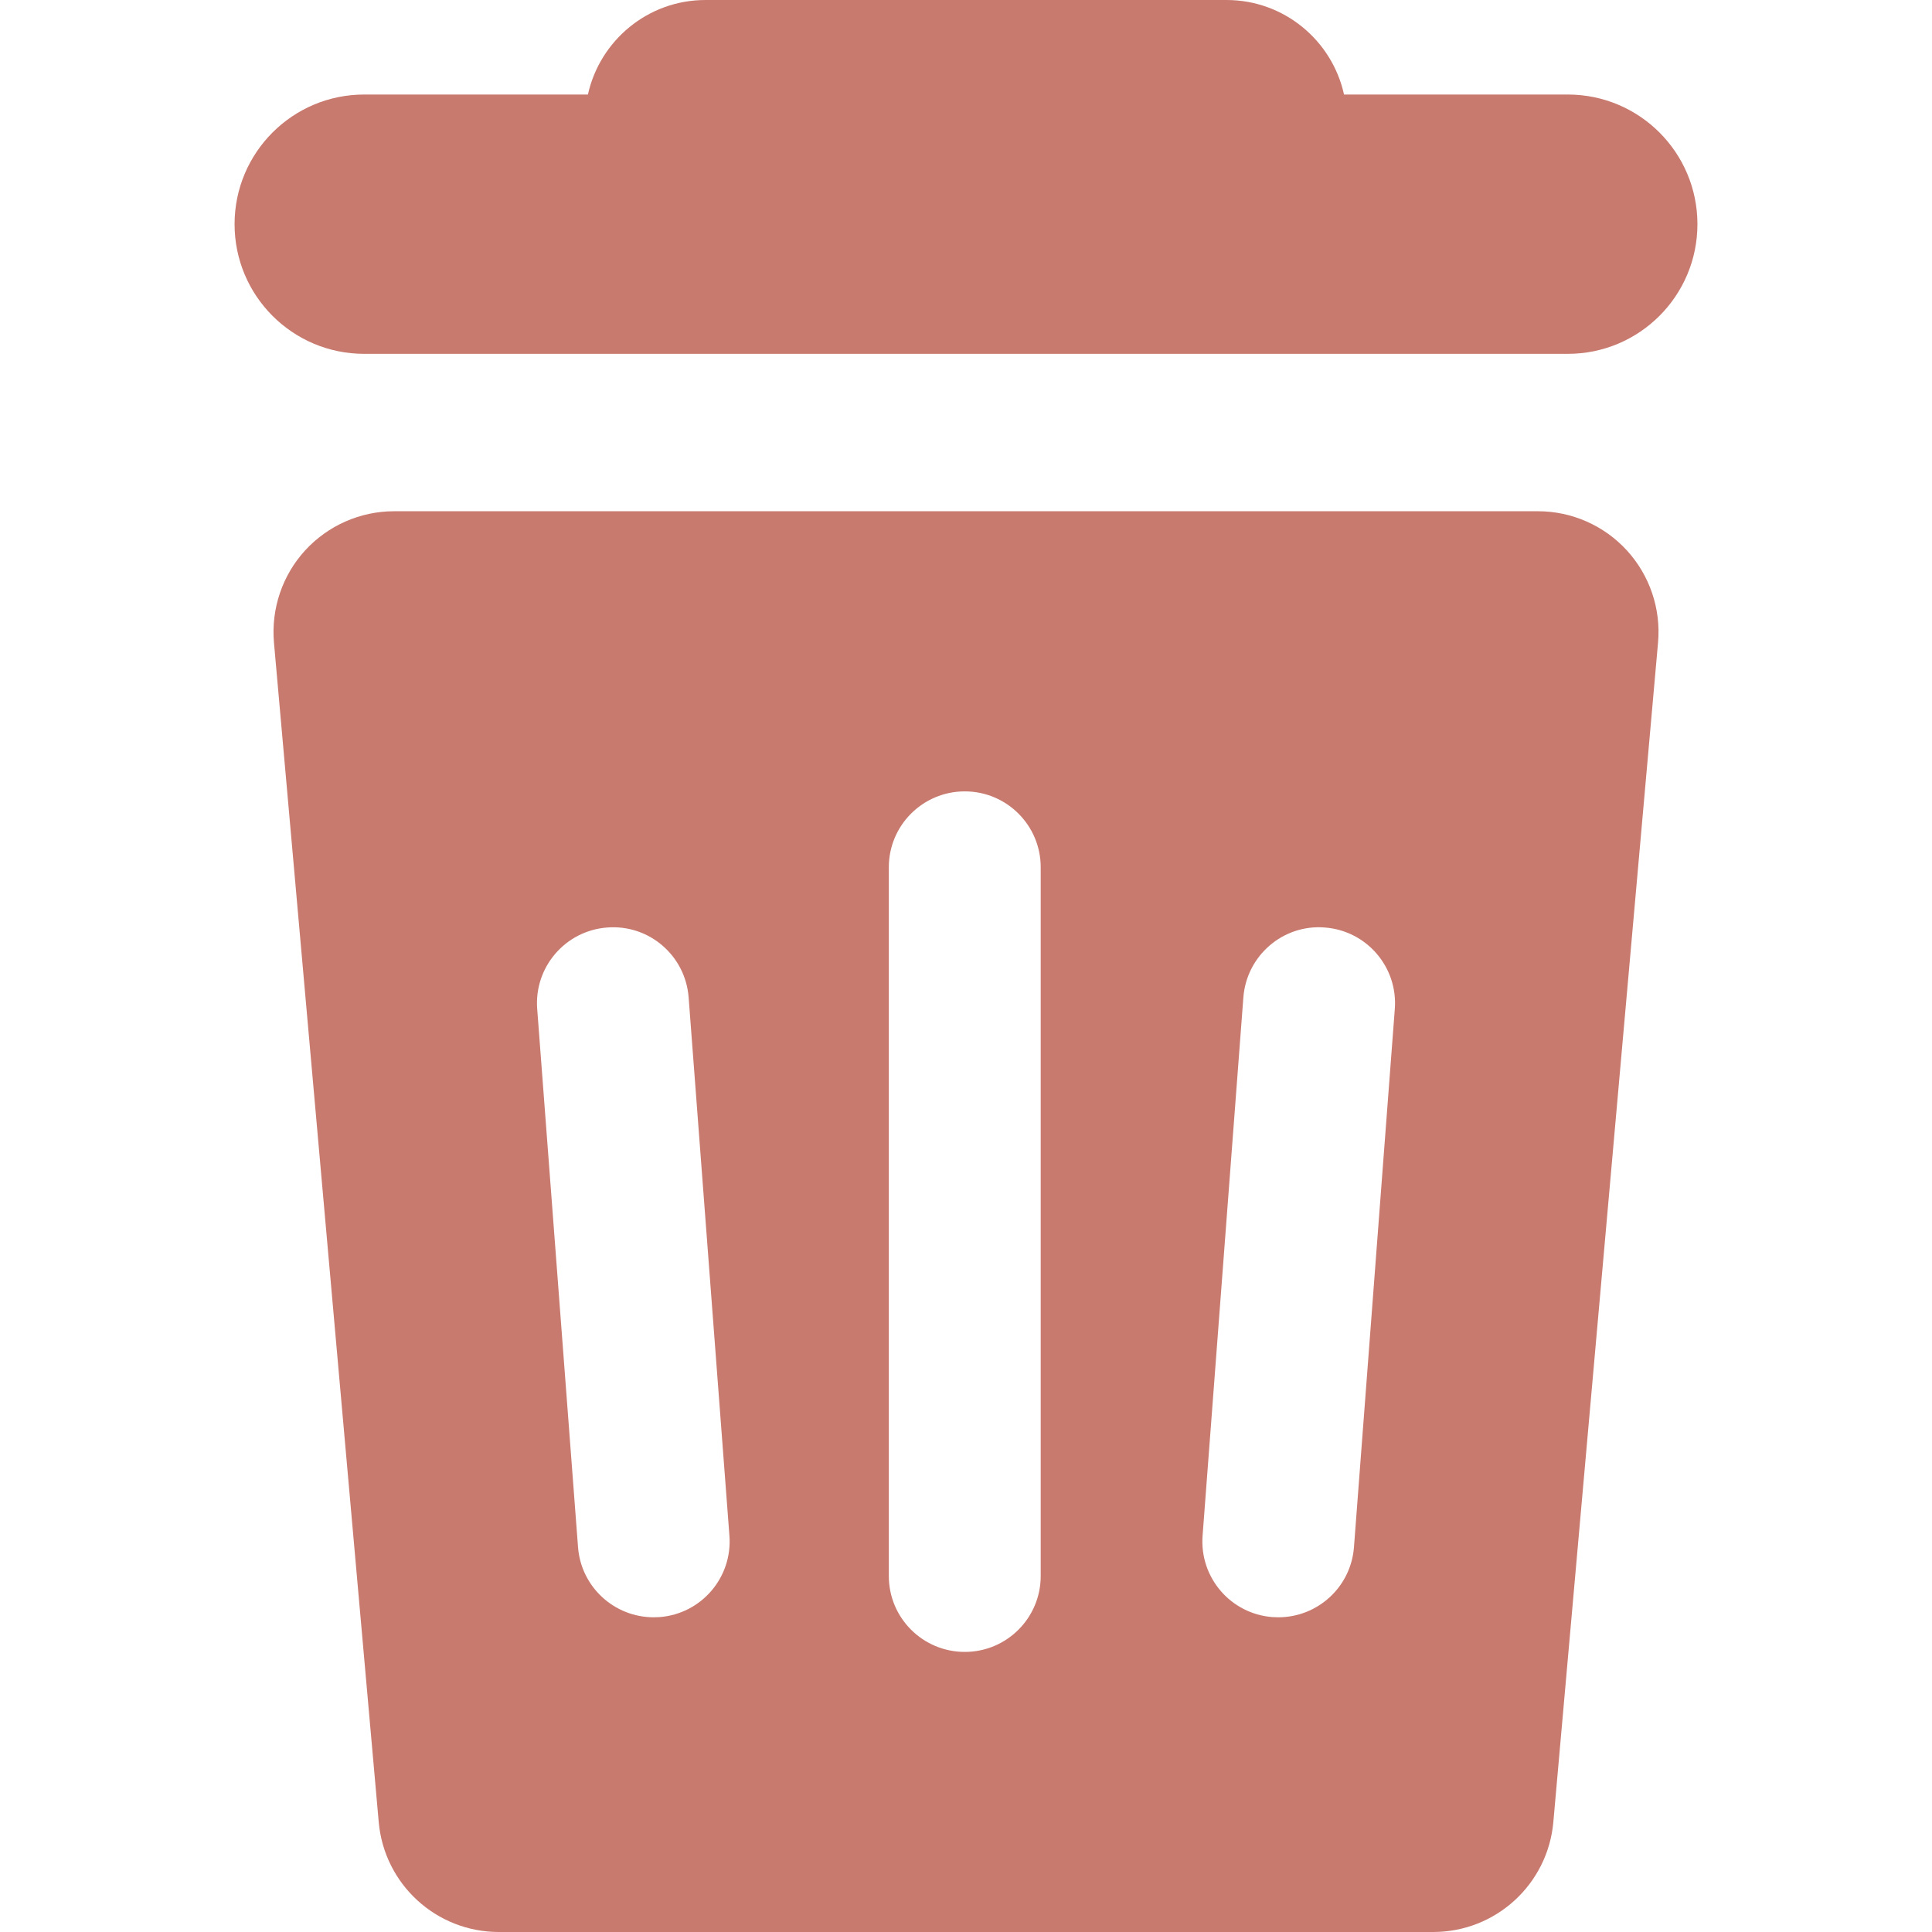
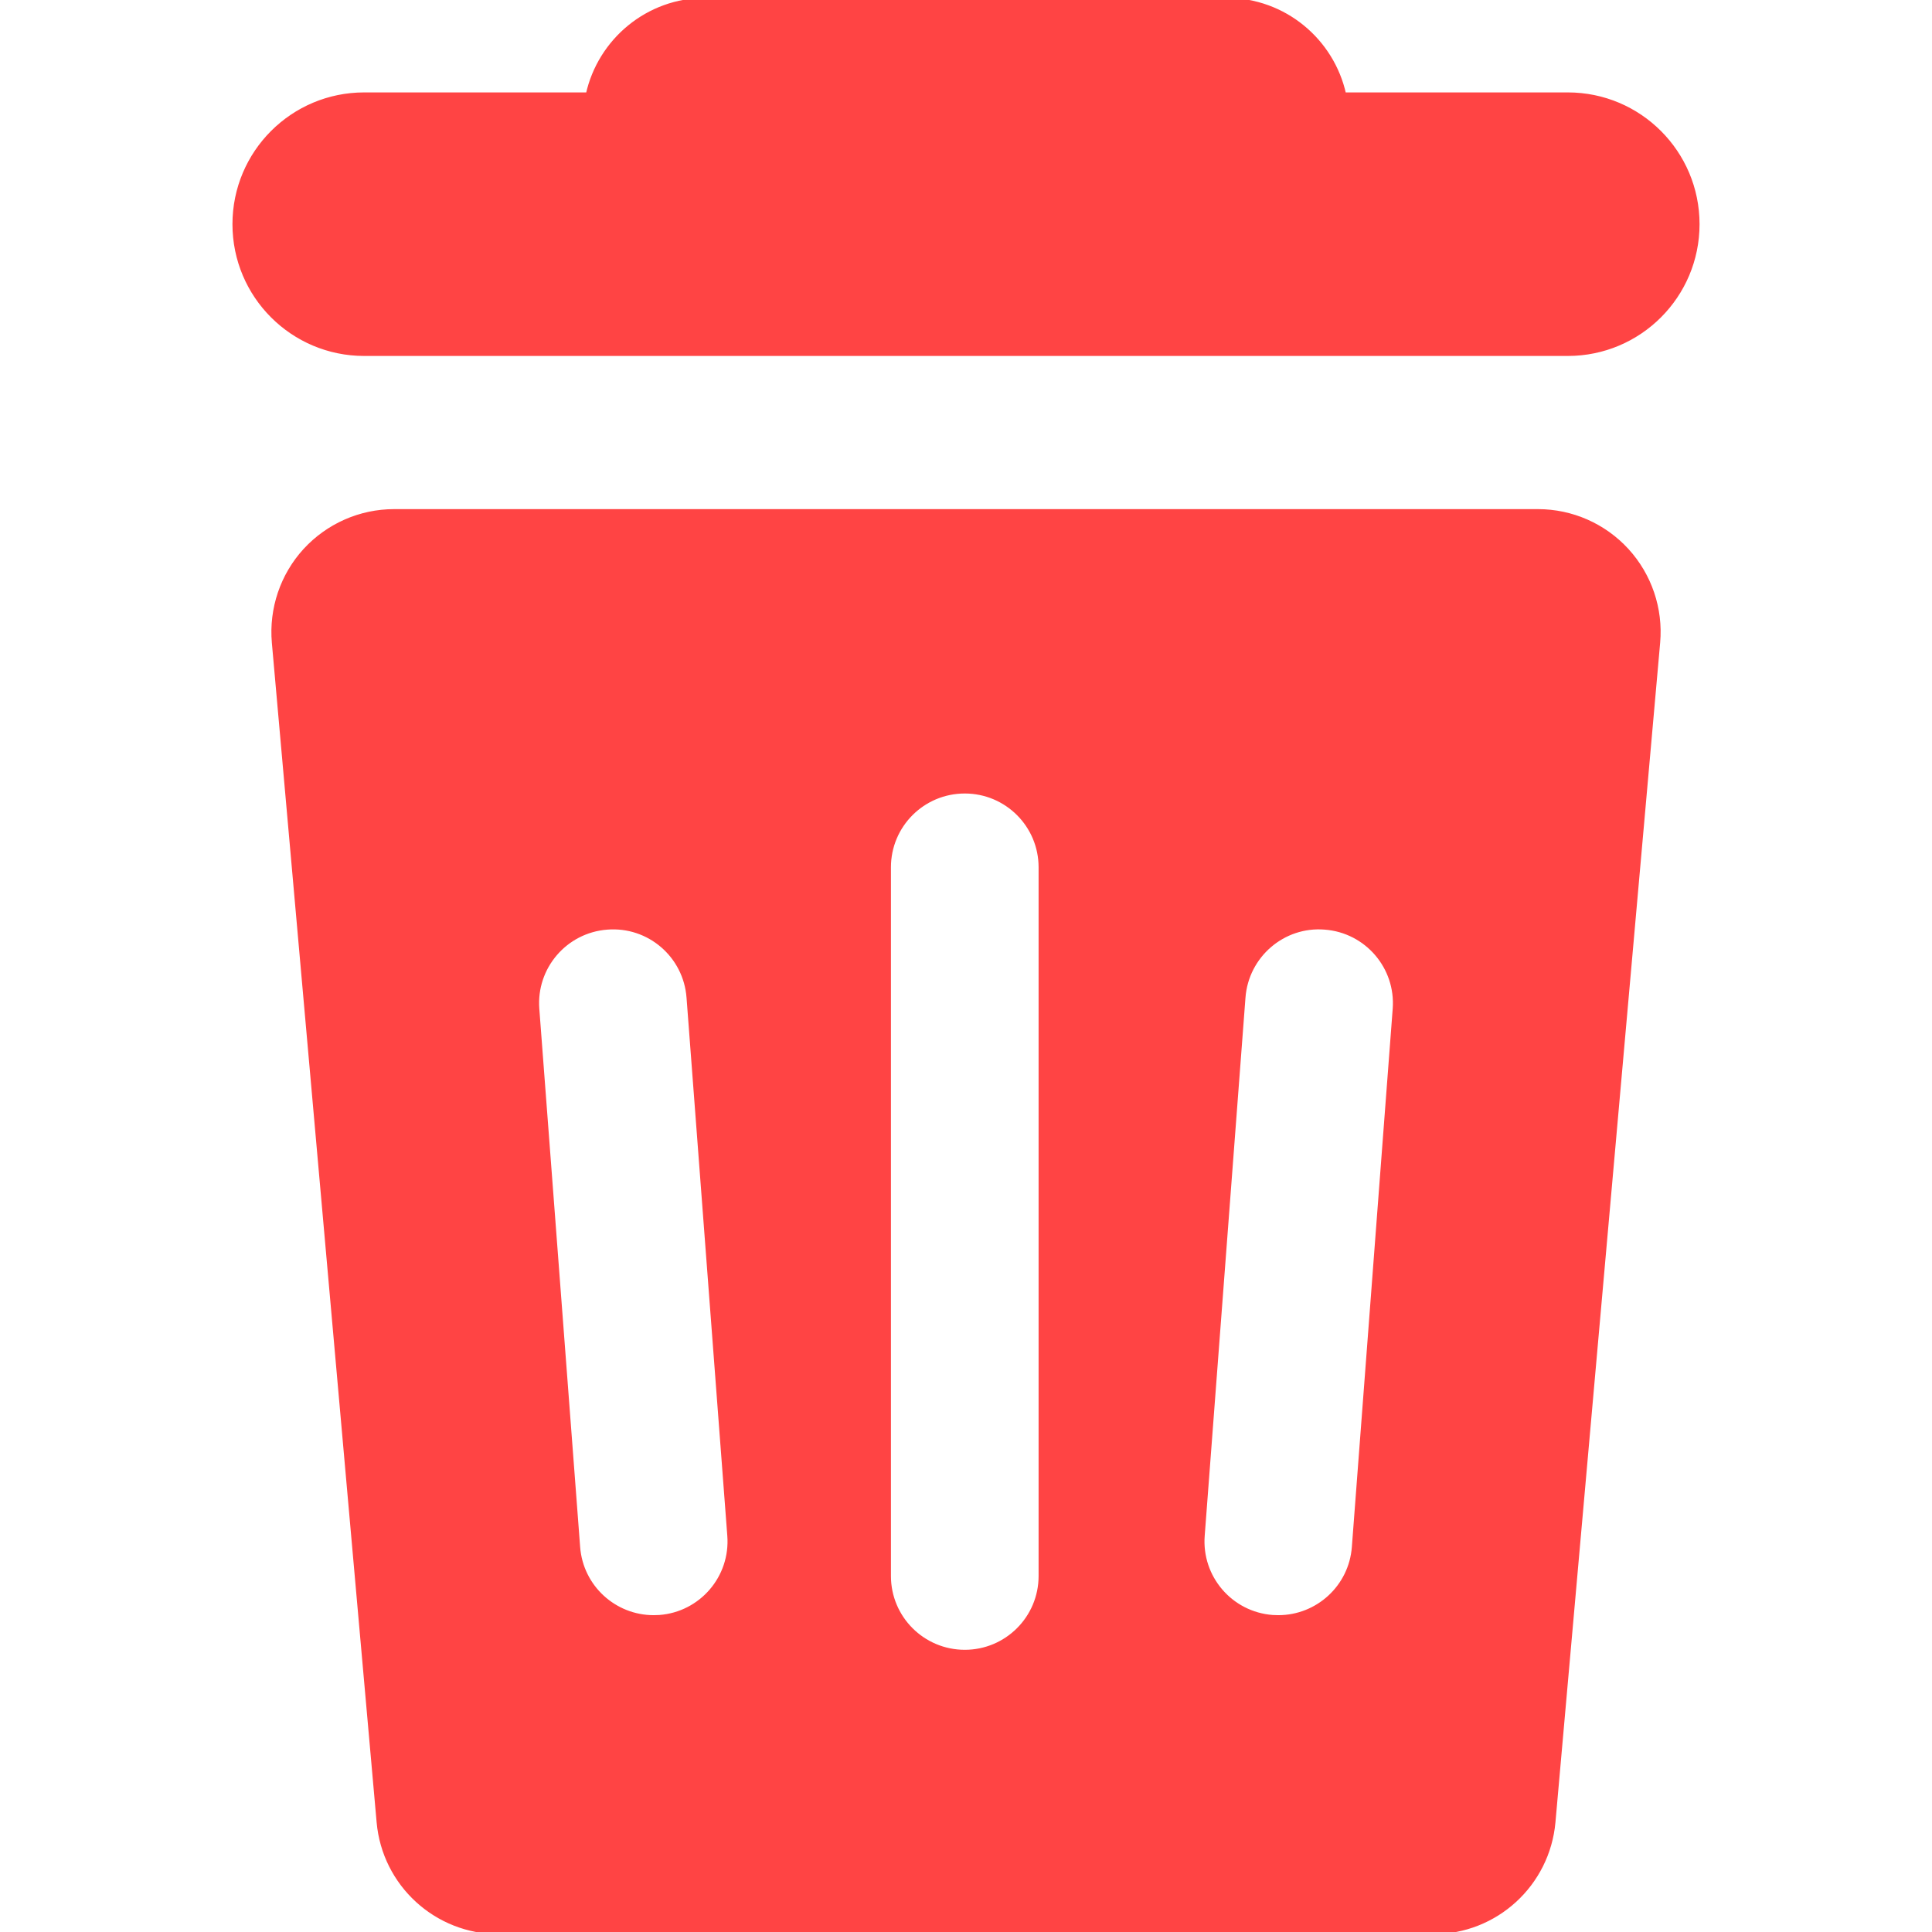
- <svg xmlns="http://www.w3.org/2000/svg" fill="#c97a6f" height="800px" width="800px" version="1.1" id="Capa_1" viewBox="0 0 456.686 456.686" xml:space="preserve">
+ <svg xmlns="http://www.w3.org/2000/svg" fill="#ff4444" height="800px" width="800px" version="1.1" id="Capa_1" viewBox="0 0 456.686 456.686" xml:space="preserve" stroke="#ff4444">
  <g id="SVGRepo_bgCarrier" stroke-width="0" />
  <g id="SVGRepo_tracerCarrier" stroke-linecap="round" stroke-linejoin="round" />
  <g id="SVGRepo_iconCarrier">
    <g>
      <g>
        <path d="M363.541,120.847H93.16c-8.005,0-15.623,3.367-21.04,9.263c-5.389,5.896-8.052,13.798-7.363,21.761l24.767,278.836 c1.303,14.71,13.619,25.98,28.39,25.98h220.874c14.772,0,27.073-11.271,28.391-25.98L391.93,151.87 c0.705-7.963-1.975-15.864-7.363-21.761C379.165,124.214,371.547,120.847,363.541,120.847z M155.896,382.248 c-0.48,0.029-0.929,0.045-1.378,0.045c-9.308,0-17.18-7.169-17.884-16.597l-9.651-127.207 c-0.749-9.876,6.644-18.496,16.537-19.244c9.921-0.778,18.512,6.643,19.26,16.536l9.638,127.206 C173.181,372.879,165.773,381.499,155.896,382.248z M246.003,372.535c0,9.922-8.038,17.944-17.944,17.944 c-9.922,0-17.959-8.022-17.959-17.944V205.012c0-9.922,8.036-17.944,17.959-17.944c9.906,0,17.944,8.022,17.944,17.944V372.535z M320.052,365.696c-0.705,9.428-8.576,16.597-17.884,16.597c-0.449,0-0.898-0.016-1.378-0.045 c-9.877-0.749-17.285-9.369-16.521-19.261l9.638-127.206c0.749-9.894,9.398-17.346,19.262-16.536 c9.892,0.748,17.284,9.368,16.536,19.244L320.052,365.696z" />
      </g>
      <g>
        <path d="M370.589,22.344h-52.887C314.889,9.578,303.544,0,289.912,0h-123.15c-13.619,0-24.964,9.578-27.791,22.344H86.097 c-16.941,0-30.649,13.723-30.649,30.648c0,16.927,13.708,30.649,30.649,30.649h284.493c16.941,0,30.649-13.723,30.649-30.649 C401.239,36.066,387.531,22.344,370.589,22.344z" />
      </g>
    </g>
  </g>
</svg>
